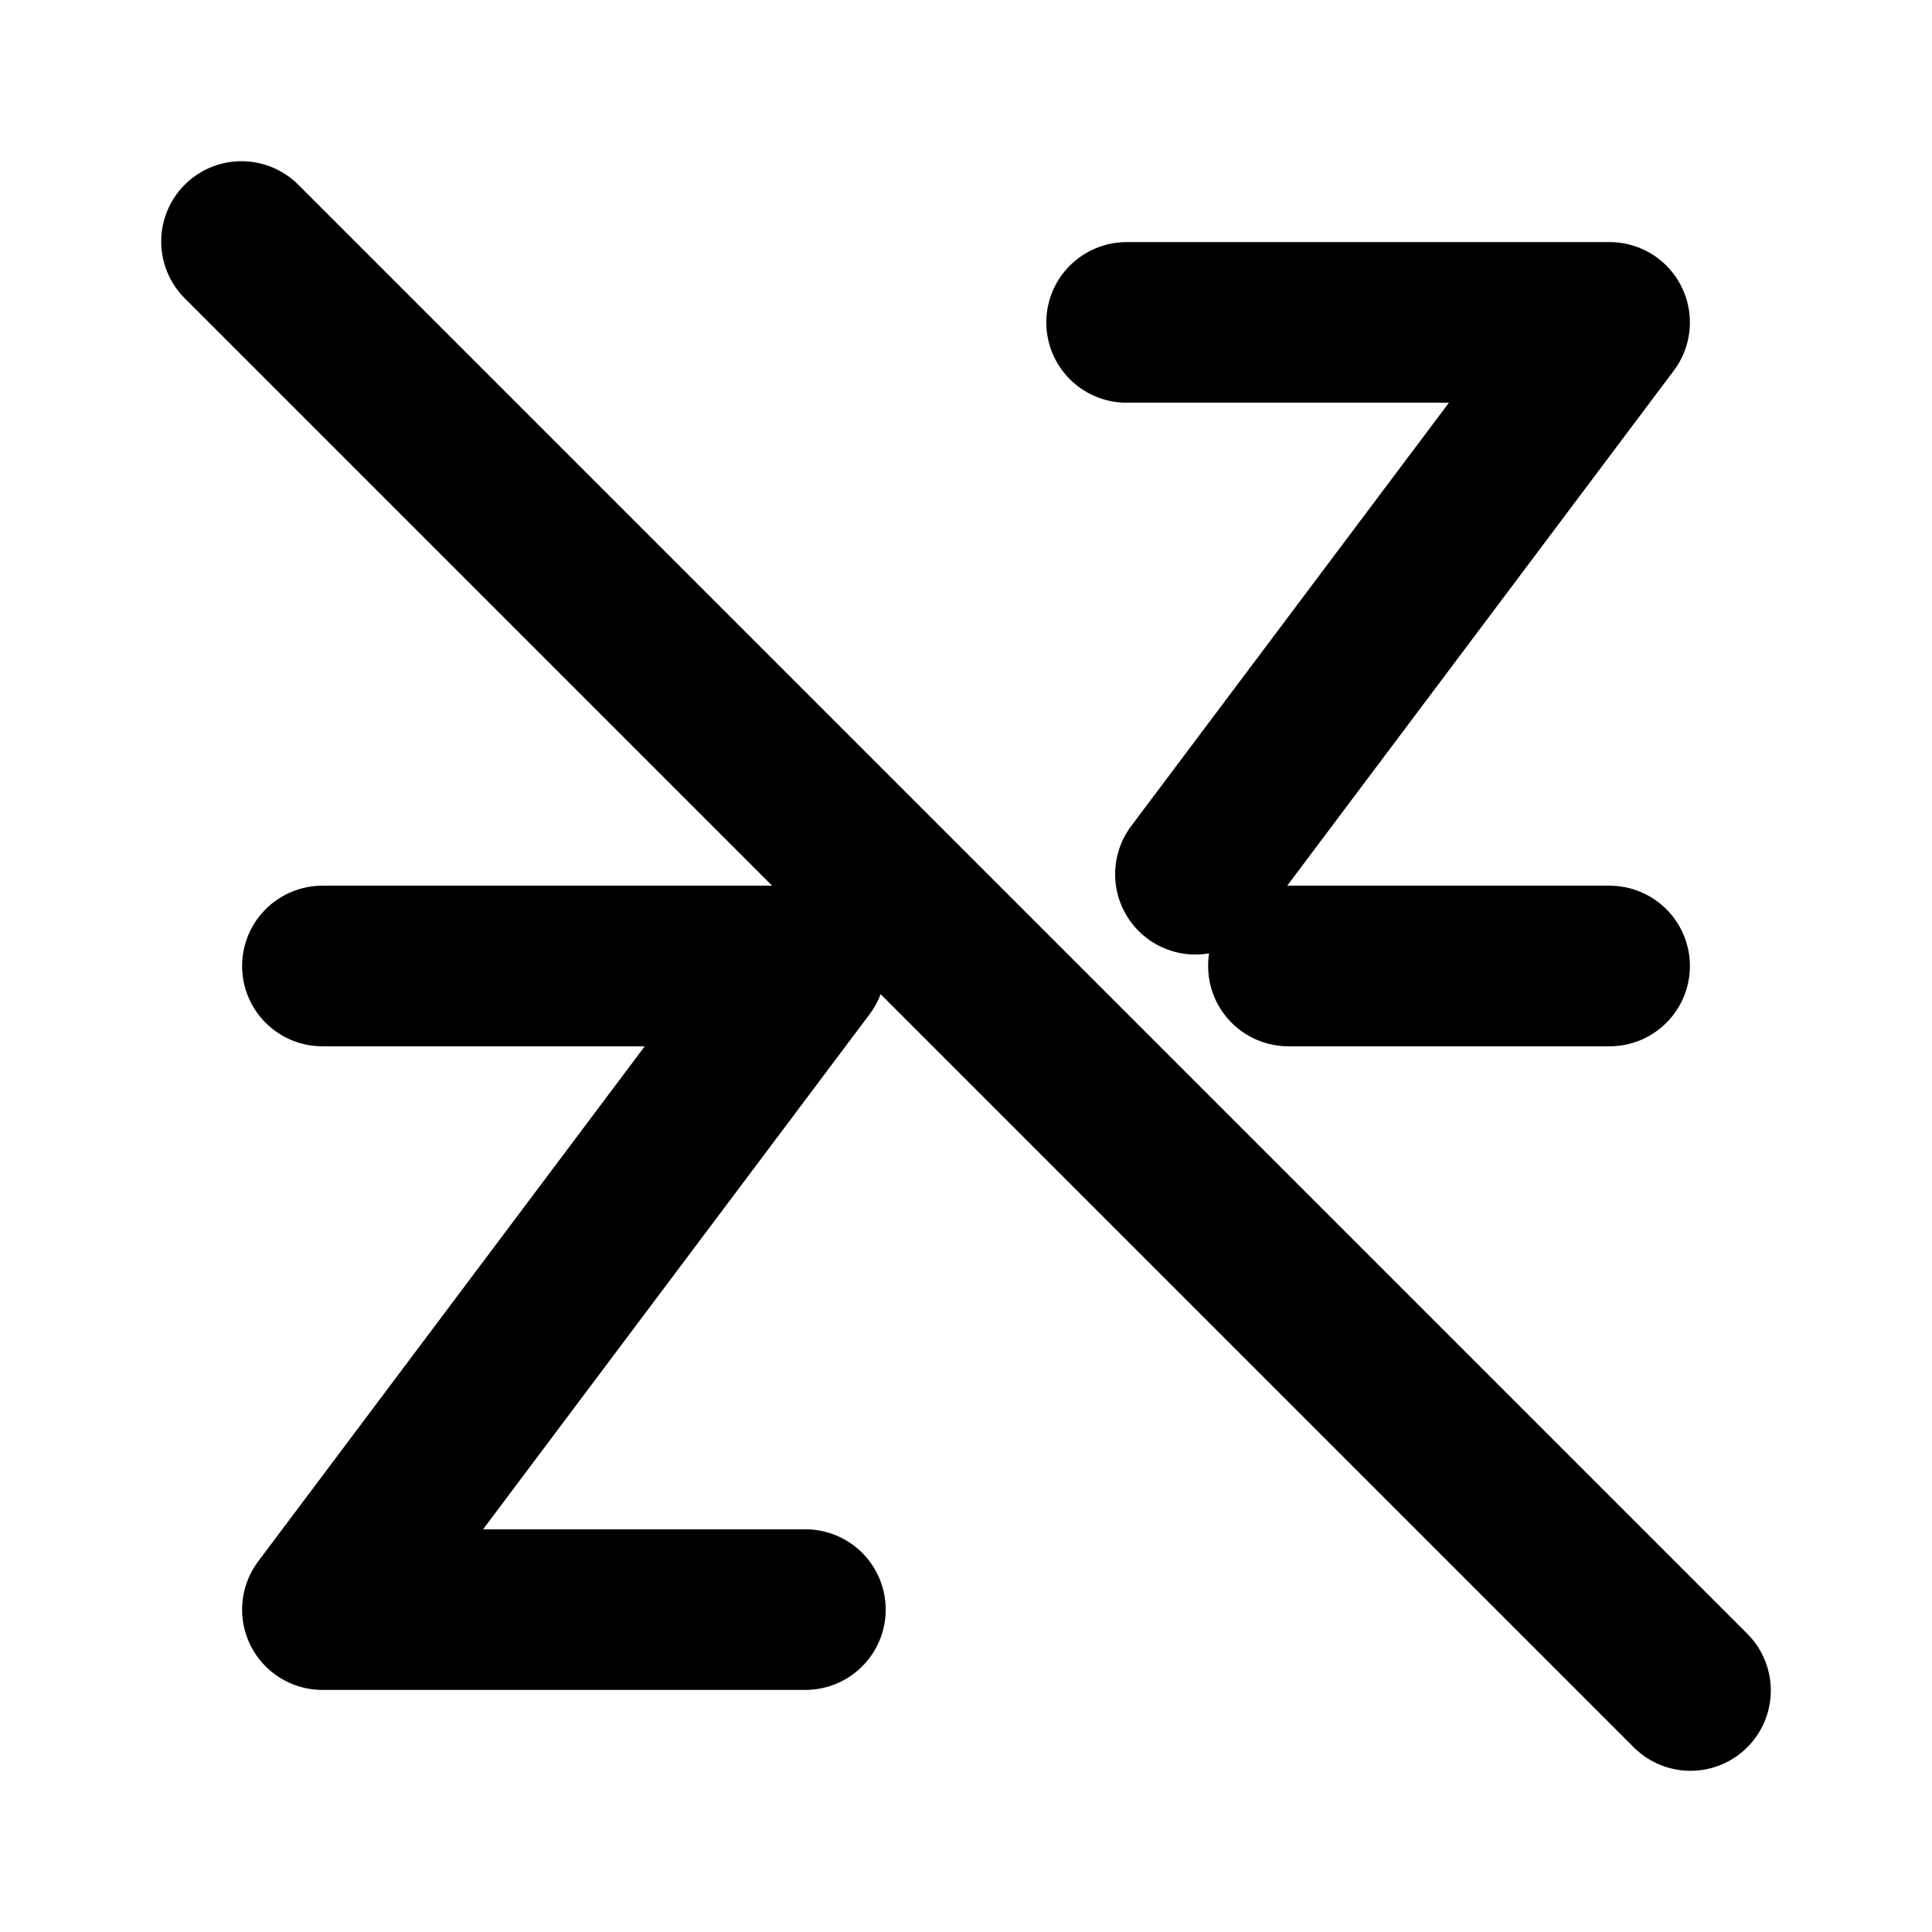
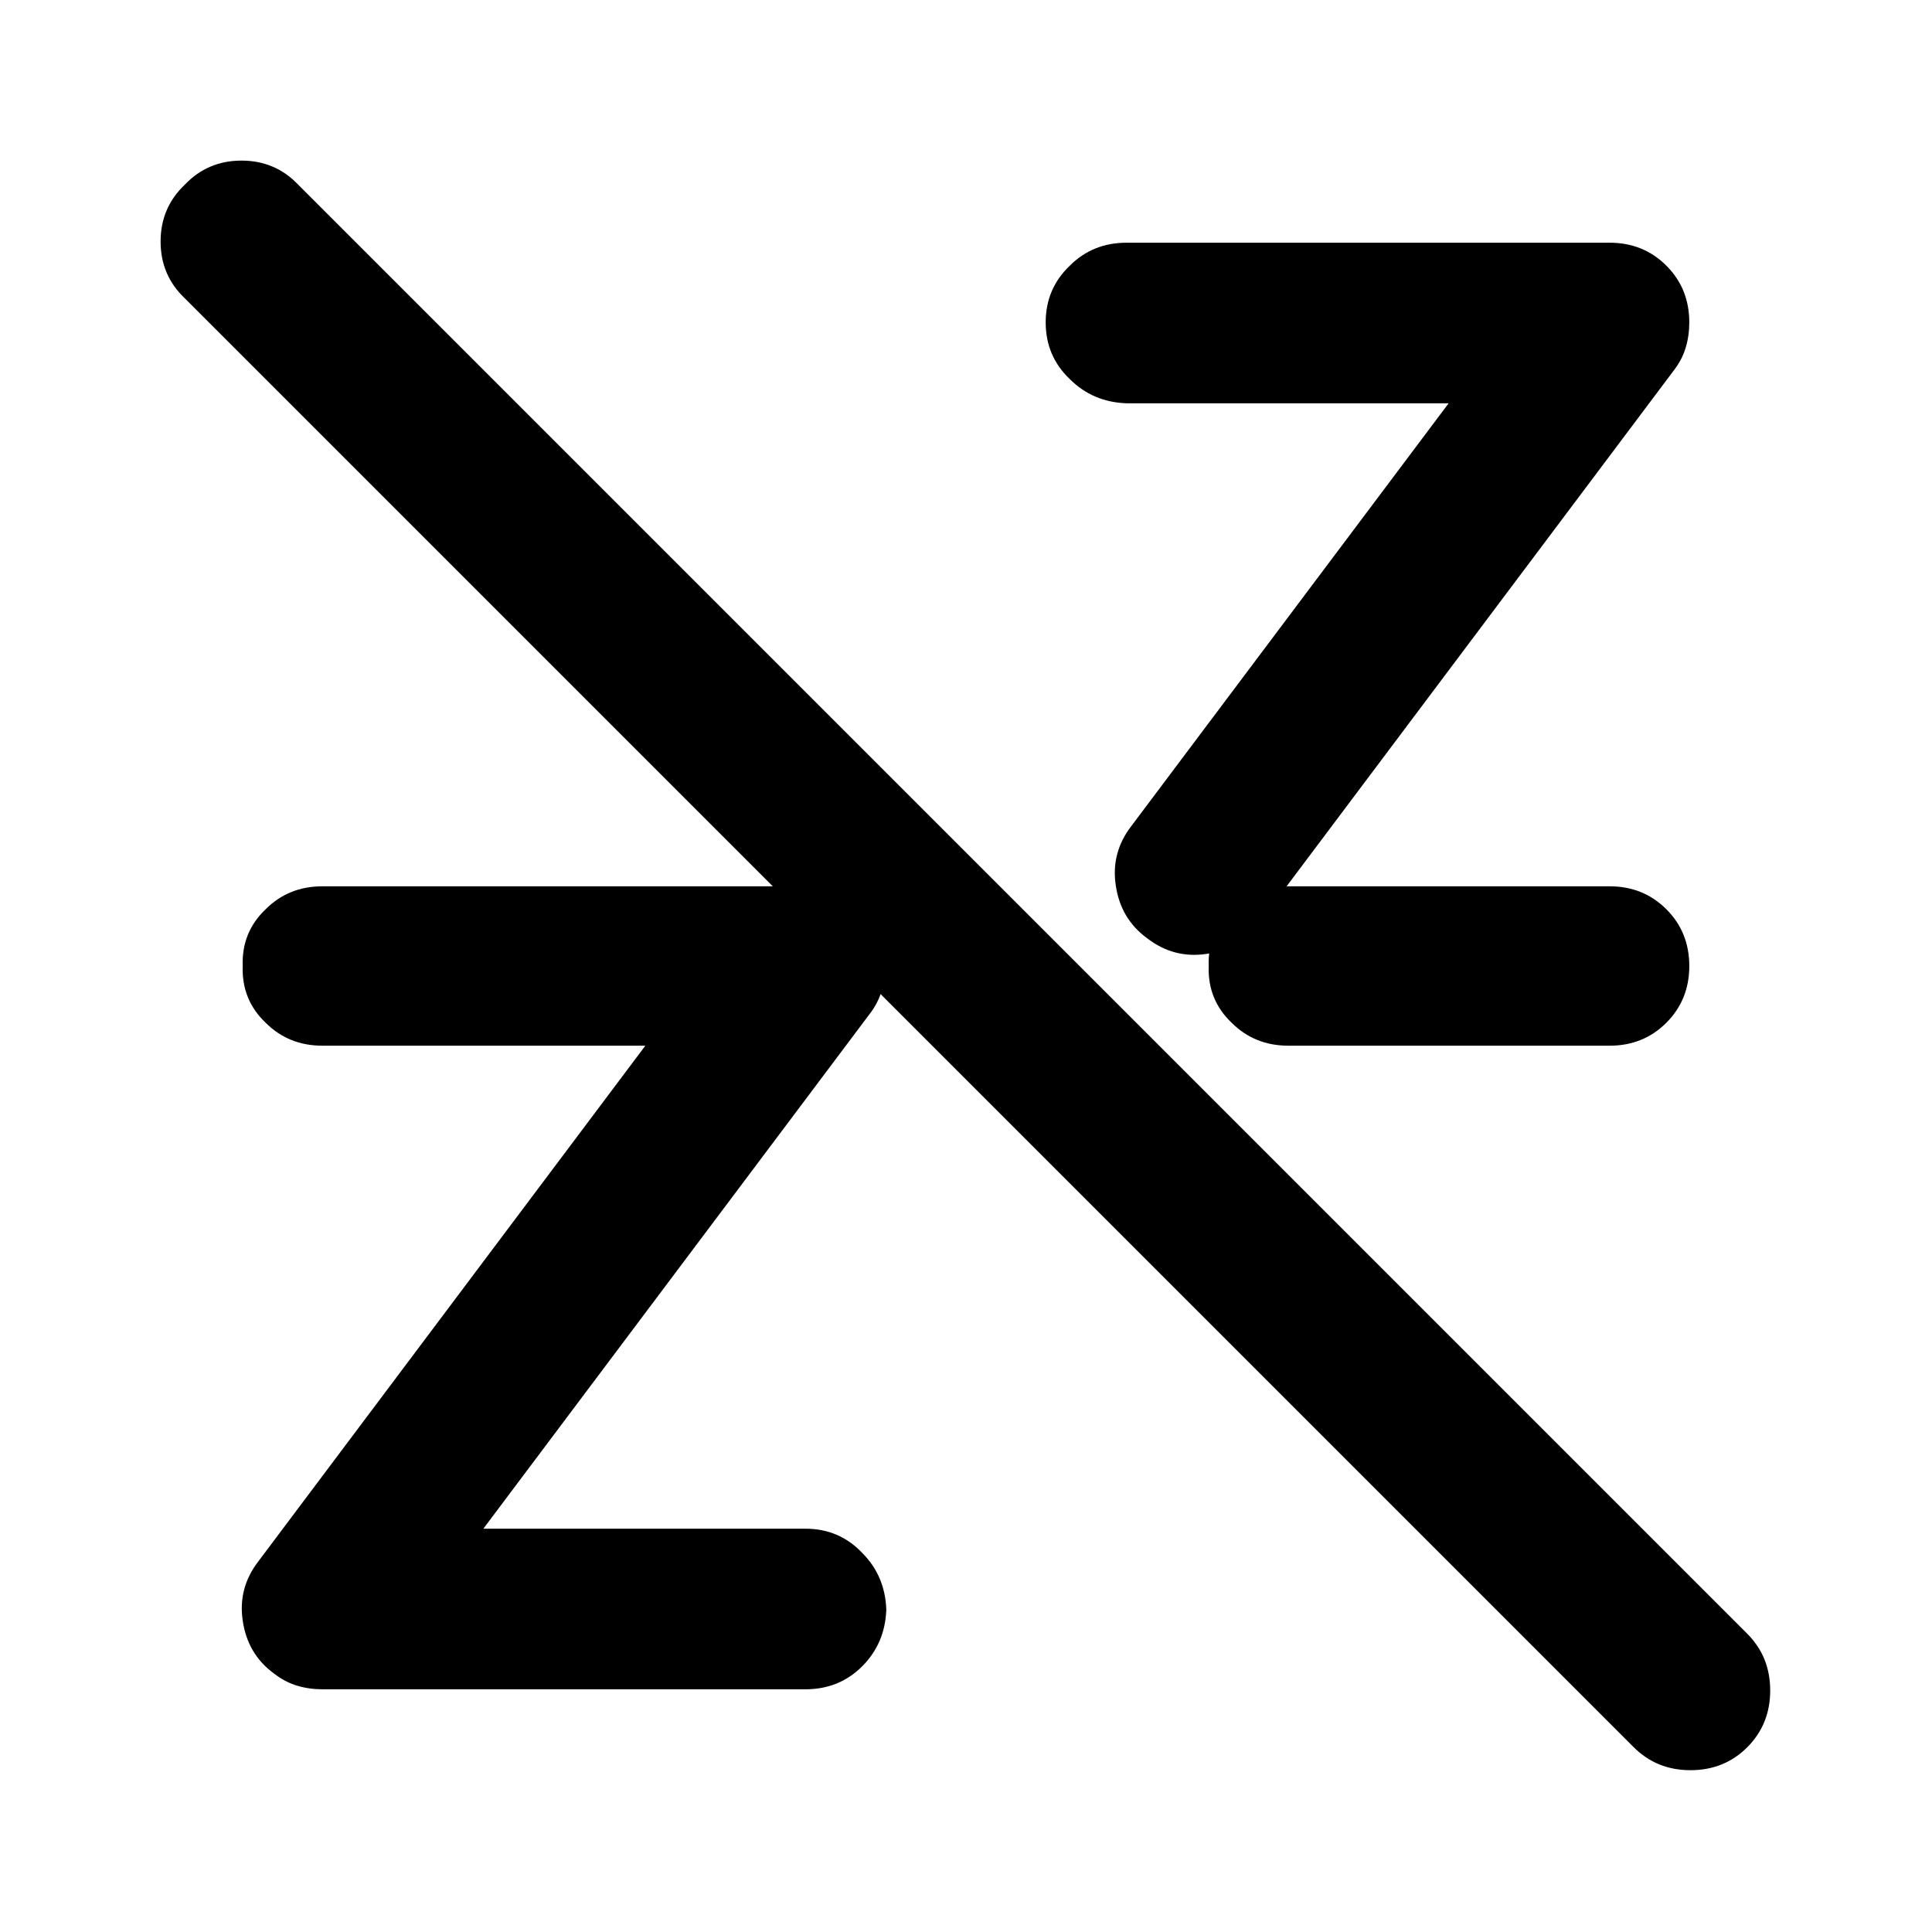
- <svg xmlns:ns0="https://www.gtk.org/grappa" width="16" height="16" ns0:version="1">
-   <path d="M2.67 8.00L6.67 8.00L2.67 13.33L6.67 13.33" stroke-width="1.33" stroke-linecap="round" stroke-linejoin="round" stroke="rgb(0,0,0)" fill="none" ns0:stroke="foreground" />
-   <path d="M9.33 2.67L13.33 2.67L9.90 7.24M10.67 8.00L13.33 8.00" stroke-width="1.33" stroke-linecap="round" stroke-linejoin="round" stroke="rgb(0,0,0)" fill="none" ns0:stroke="foreground" />
-   <path d="M2.00 2.00L14.00 14.00" stroke-width="1.33" stroke-linecap="round" stroke-linejoin="round" stroke="rgb(0,0,0)" fill="none" ns0:stroke="foreground" />
+ <svg xmlns:ns0="https://www.gtk.org/grappa" width="16" height="16" ns0:version="2">
+   <path d="M2.67 7.34L6.67 7.34Q6.95 7.34 7.14 7.53Q7.33 7.72 7.34 8.00Q7.34 8.11 7.30 8.21Q7.27 8.31 7.20 8.40L3.20 13.73L2.67 13.33L2.67 12.66L6.67 12.66Q6.95 12.66 7.14 12.86Q7.33 13.05 7.34 13.33Q7.33 13.61 7.14 13.80Q6.95 13.99 6.67 13.99L2.67 13.99Q2.56 13.99 2.46 13.96Q2.36 13.93 2.27 13.86Q2.05 13.70 2.01 13.42Q1.97 13.15 2.14 12.93L6.14 7.60L6.67 8.00L6.67 8.66L2.67 8.66Q2.39 8.66 2.20 8.47Q2.00 8.28 2.01 8.00Q2.00 7.72 2.20 7.53Q2.39 7.34 2.67 7.34Z" stroke="none" fill="rgb(0,0,0)" ns0:fill="foreground" />
+   <path d="M9.33 2.01L13.33 2.01Q13.61 2.01 13.80 2.20Q13.99 2.39 13.99 2.67Q13.99 2.78 13.96 2.88Q13.93 2.98 13.86 3.07L10.43 7.64Q10.27 7.86 9.99 7.90Q9.72 7.94 9.50 7.77Q9.28 7.61 9.24 7.33Q9.20 7.06 9.37 6.84L12.80 2.27L13.33 2.67L13.33 3.34L9.33 3.34Q9.05 3.33 8.86 3.14Q8.66 2.95 8.66 2.67Q8.66 2.39 8.86 2.20Q9.05 2.01 9.33 2.01ZM10.67 7.34L13.33 7.34Q13.61 7.34 13.80 7.53Q13.99 7.72 13.99 8.00Q13.99 8.28 13.80 8.47Q13.61 8.66 13.33 8.66L10.67 8.66Q10.39 8.66 10.20 8.47Q10.00 8.28 10.01 8.00Q10.00 7.72 10.20 7.53Q10.39 7.34 10.67 7.34Z" stroke="none" fill="rgb(0,0,0)" ns0:fill="foreground" />
+   <path d="M2.47 1.53L14.47 13.53Q14.66 13.72 14.66 14.00Q14.66 14.28 14.47 14.47Q14.28 14.66 14.00 14.66Q13.72 14.66 13.53 14.47L1.53 2.47Q1.33 2.28 1.33 2.00Q1.33 1.72 1.53 1.53Q1.72 1.33 2.00 1.33Q2.28 1.33 2.47 1.53Z" stroke="none" fill="rgb(0,0,0)" ns0:fill="foreground" />
</svg>
